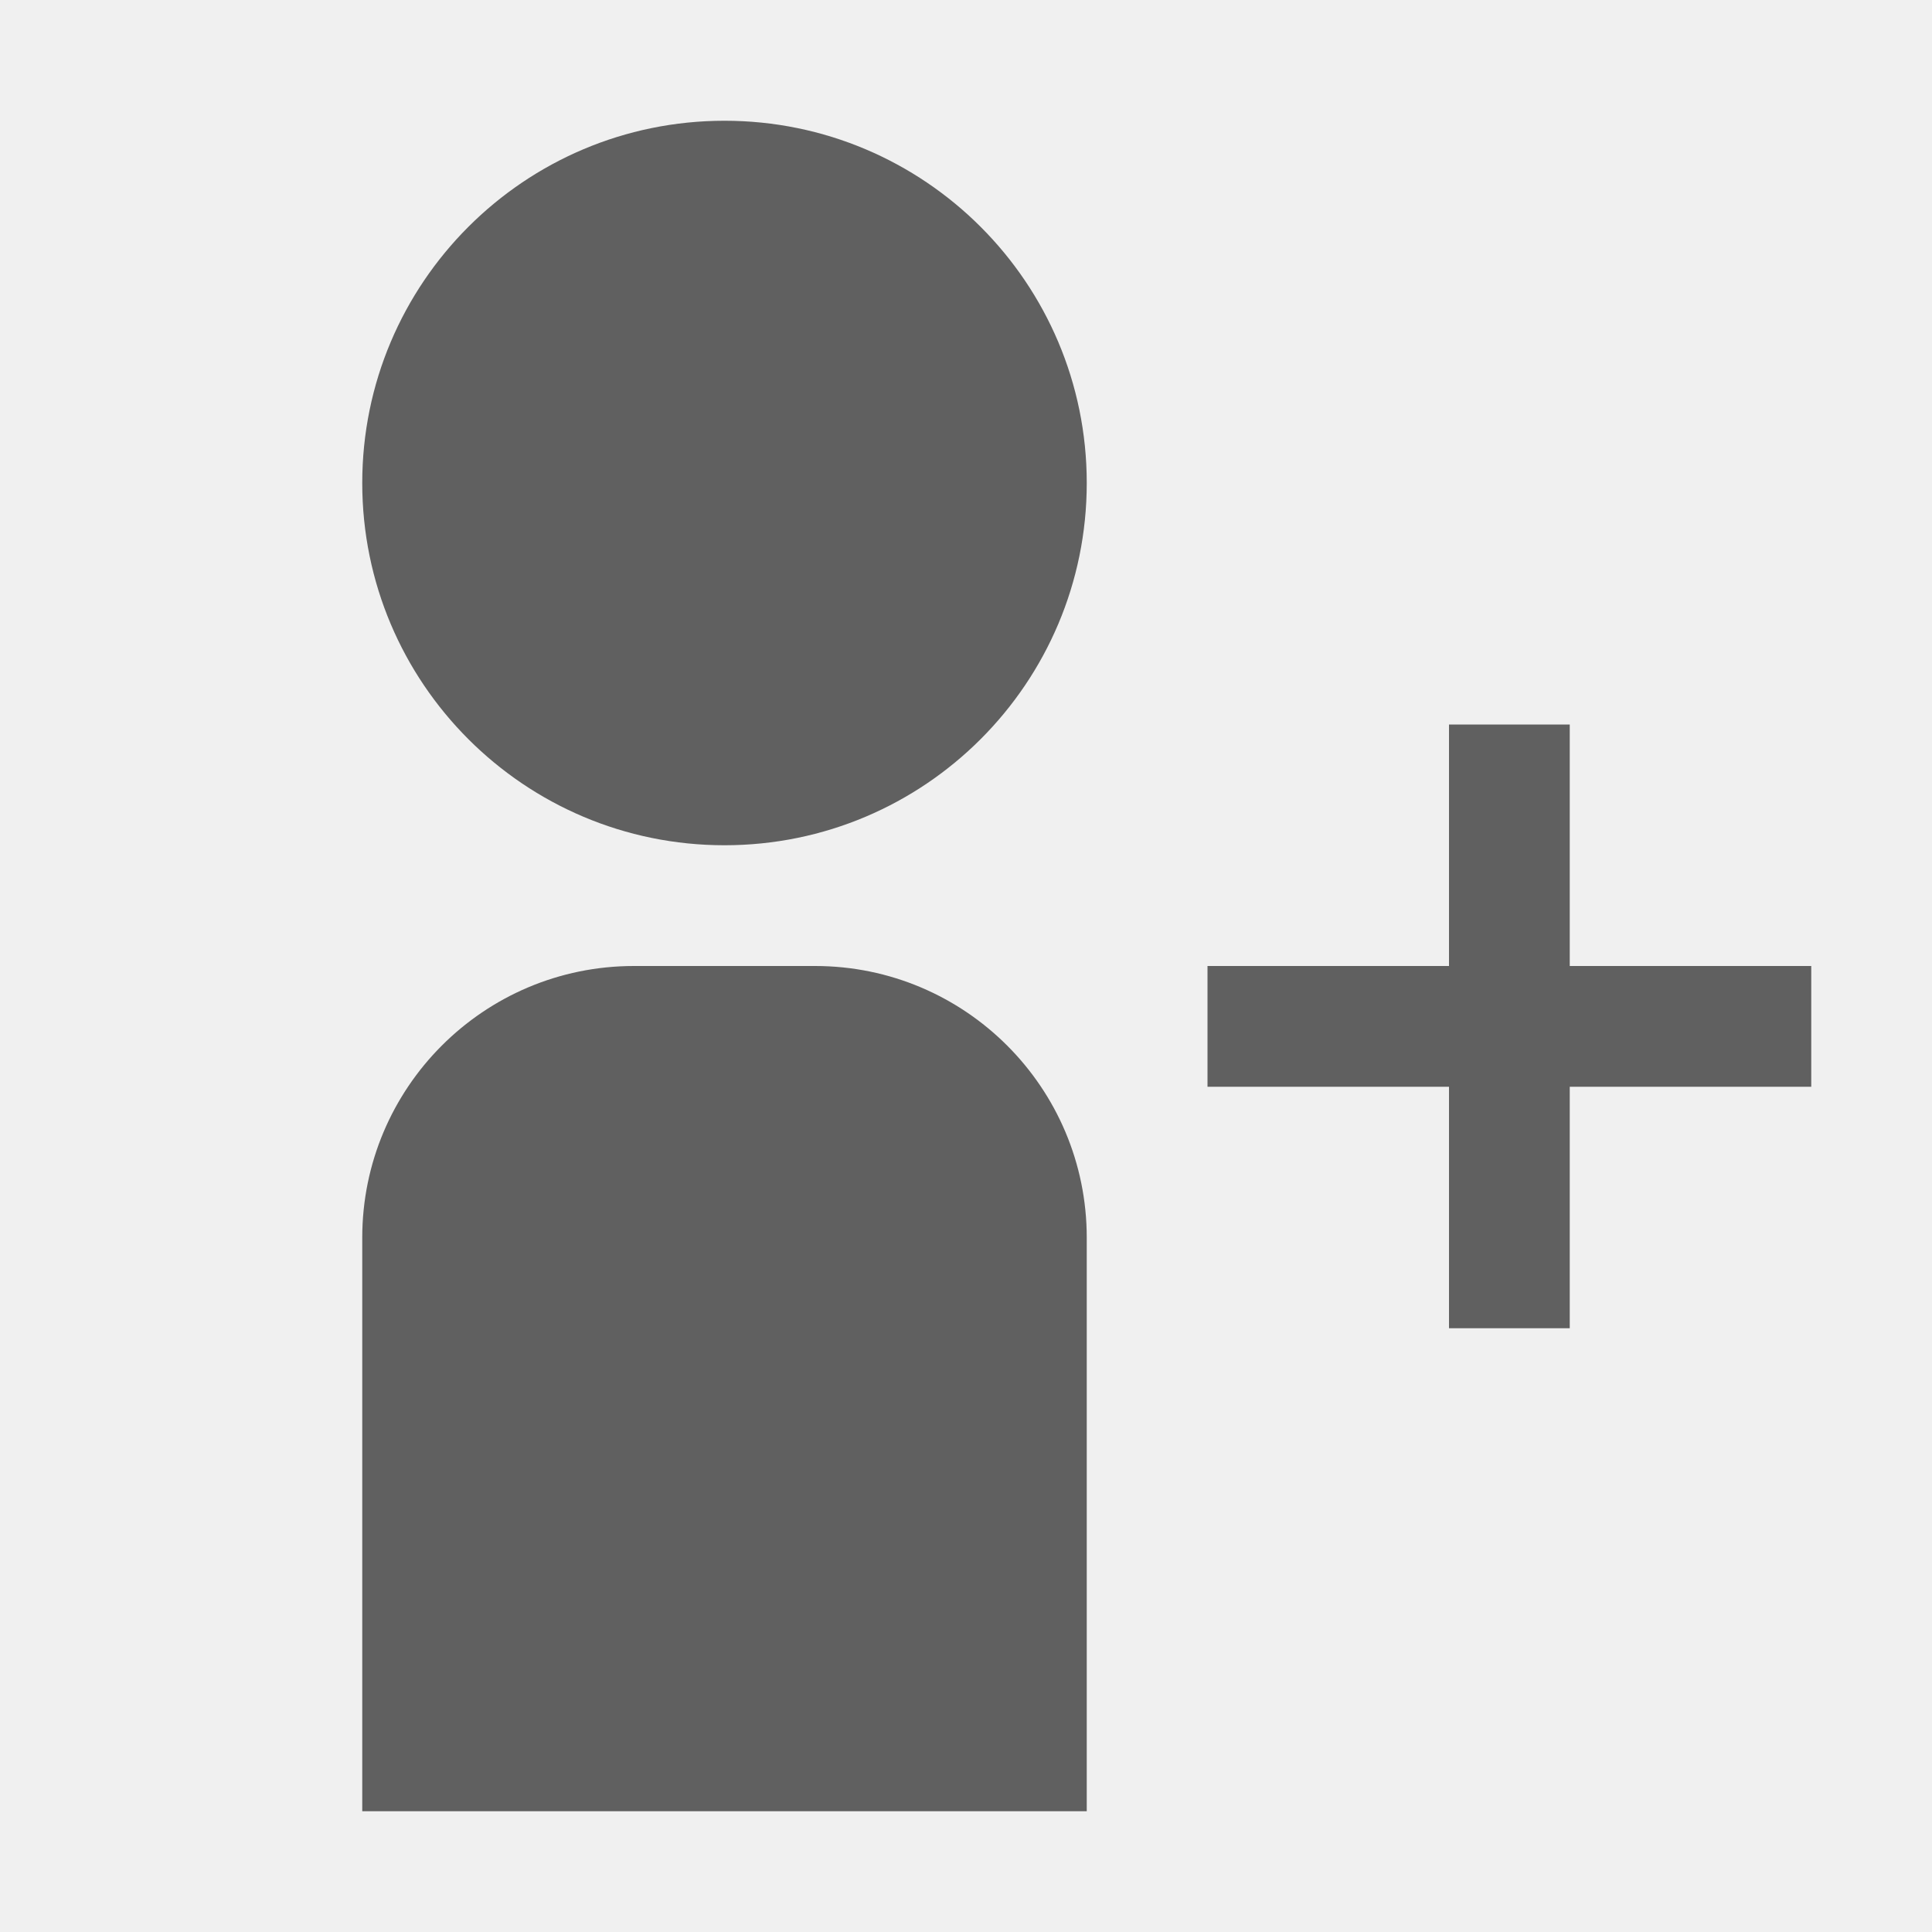
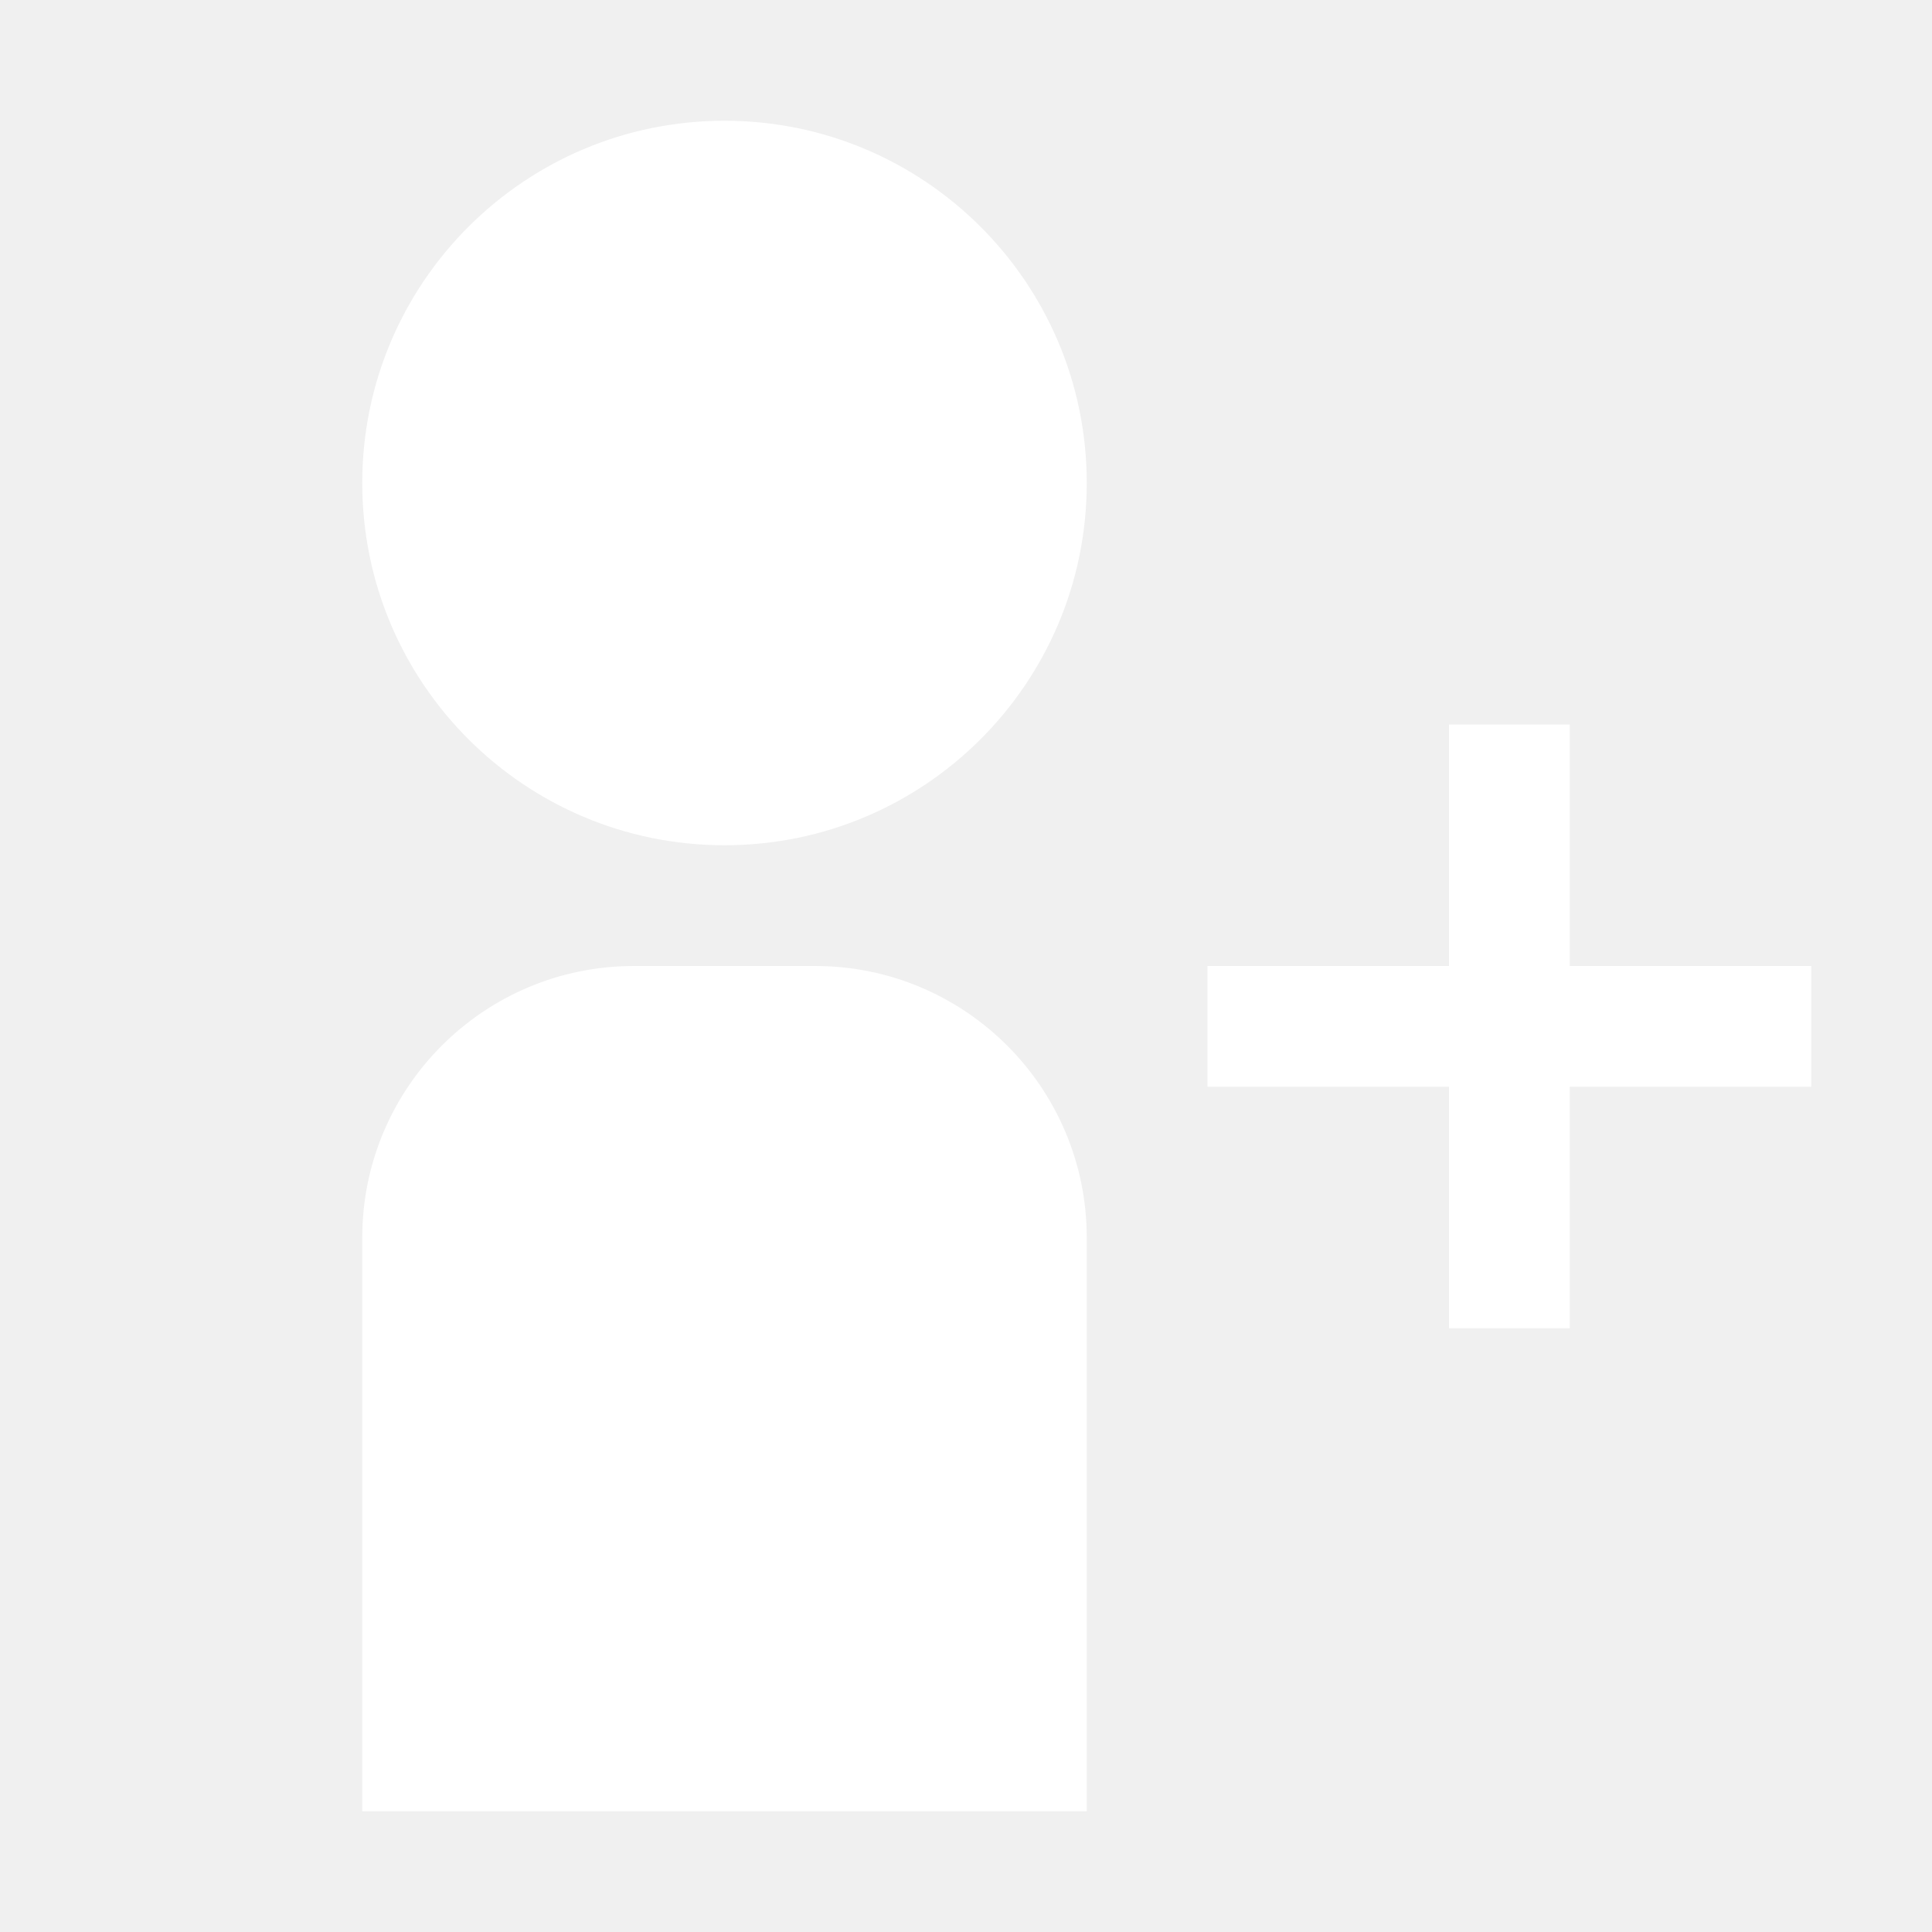
- <svg xmlns="http://www.w3.org/2000/svg" viewBox="0 0 16 16" data-supported-dps="16x16" fill="#00000099" class="mercado-match" width="16" height="16" focusable="false">
+ <svg xmlns="http://www.w3.org/2000/svg" viewBox="0 0 16 16" data-supported-dps="16x16" fill="white" class="mercado-match" width="16" height="16" focusable="false">
  <path d="M9 4a3 3 0 11-3-3 3 3 0 013 3zM6.75 8h-1.5A2.25 2.25 0 003 10.25V15h6v-4.75A2.25 2.25 0 006.75 8zM13 8V6h-1v2h-2v1h2v2h1V9h2V8z" />
</svg>
